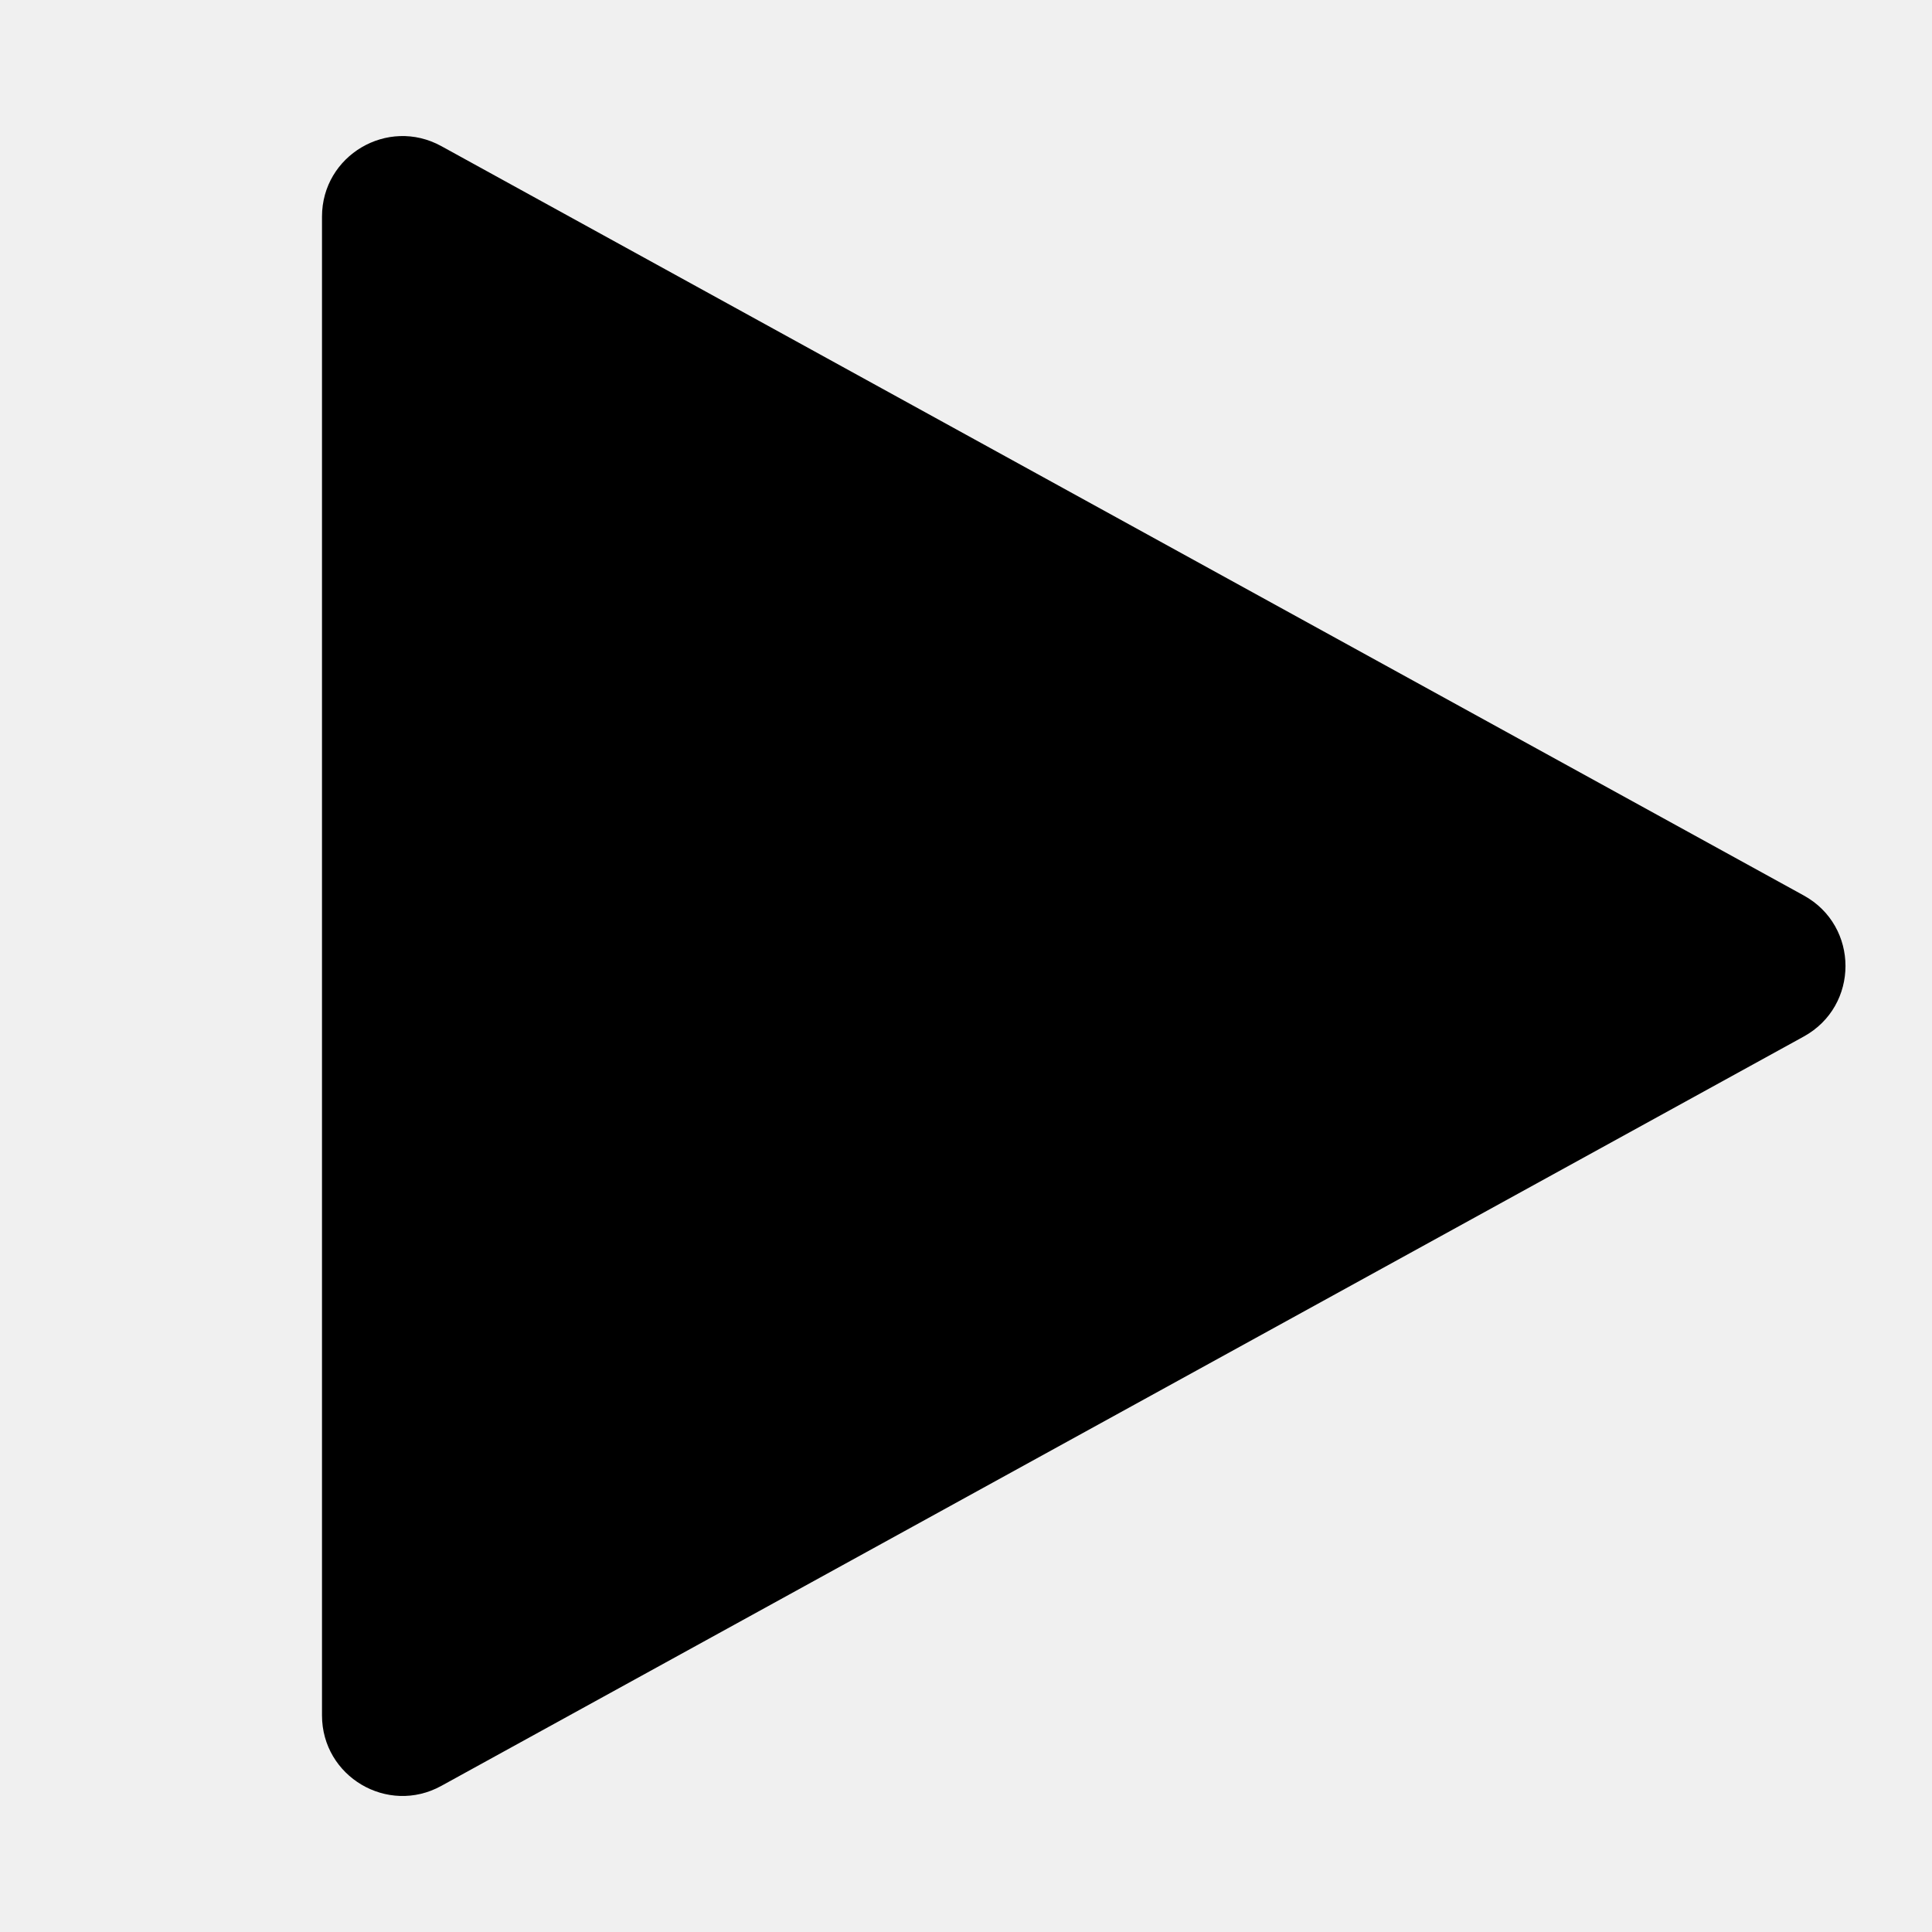
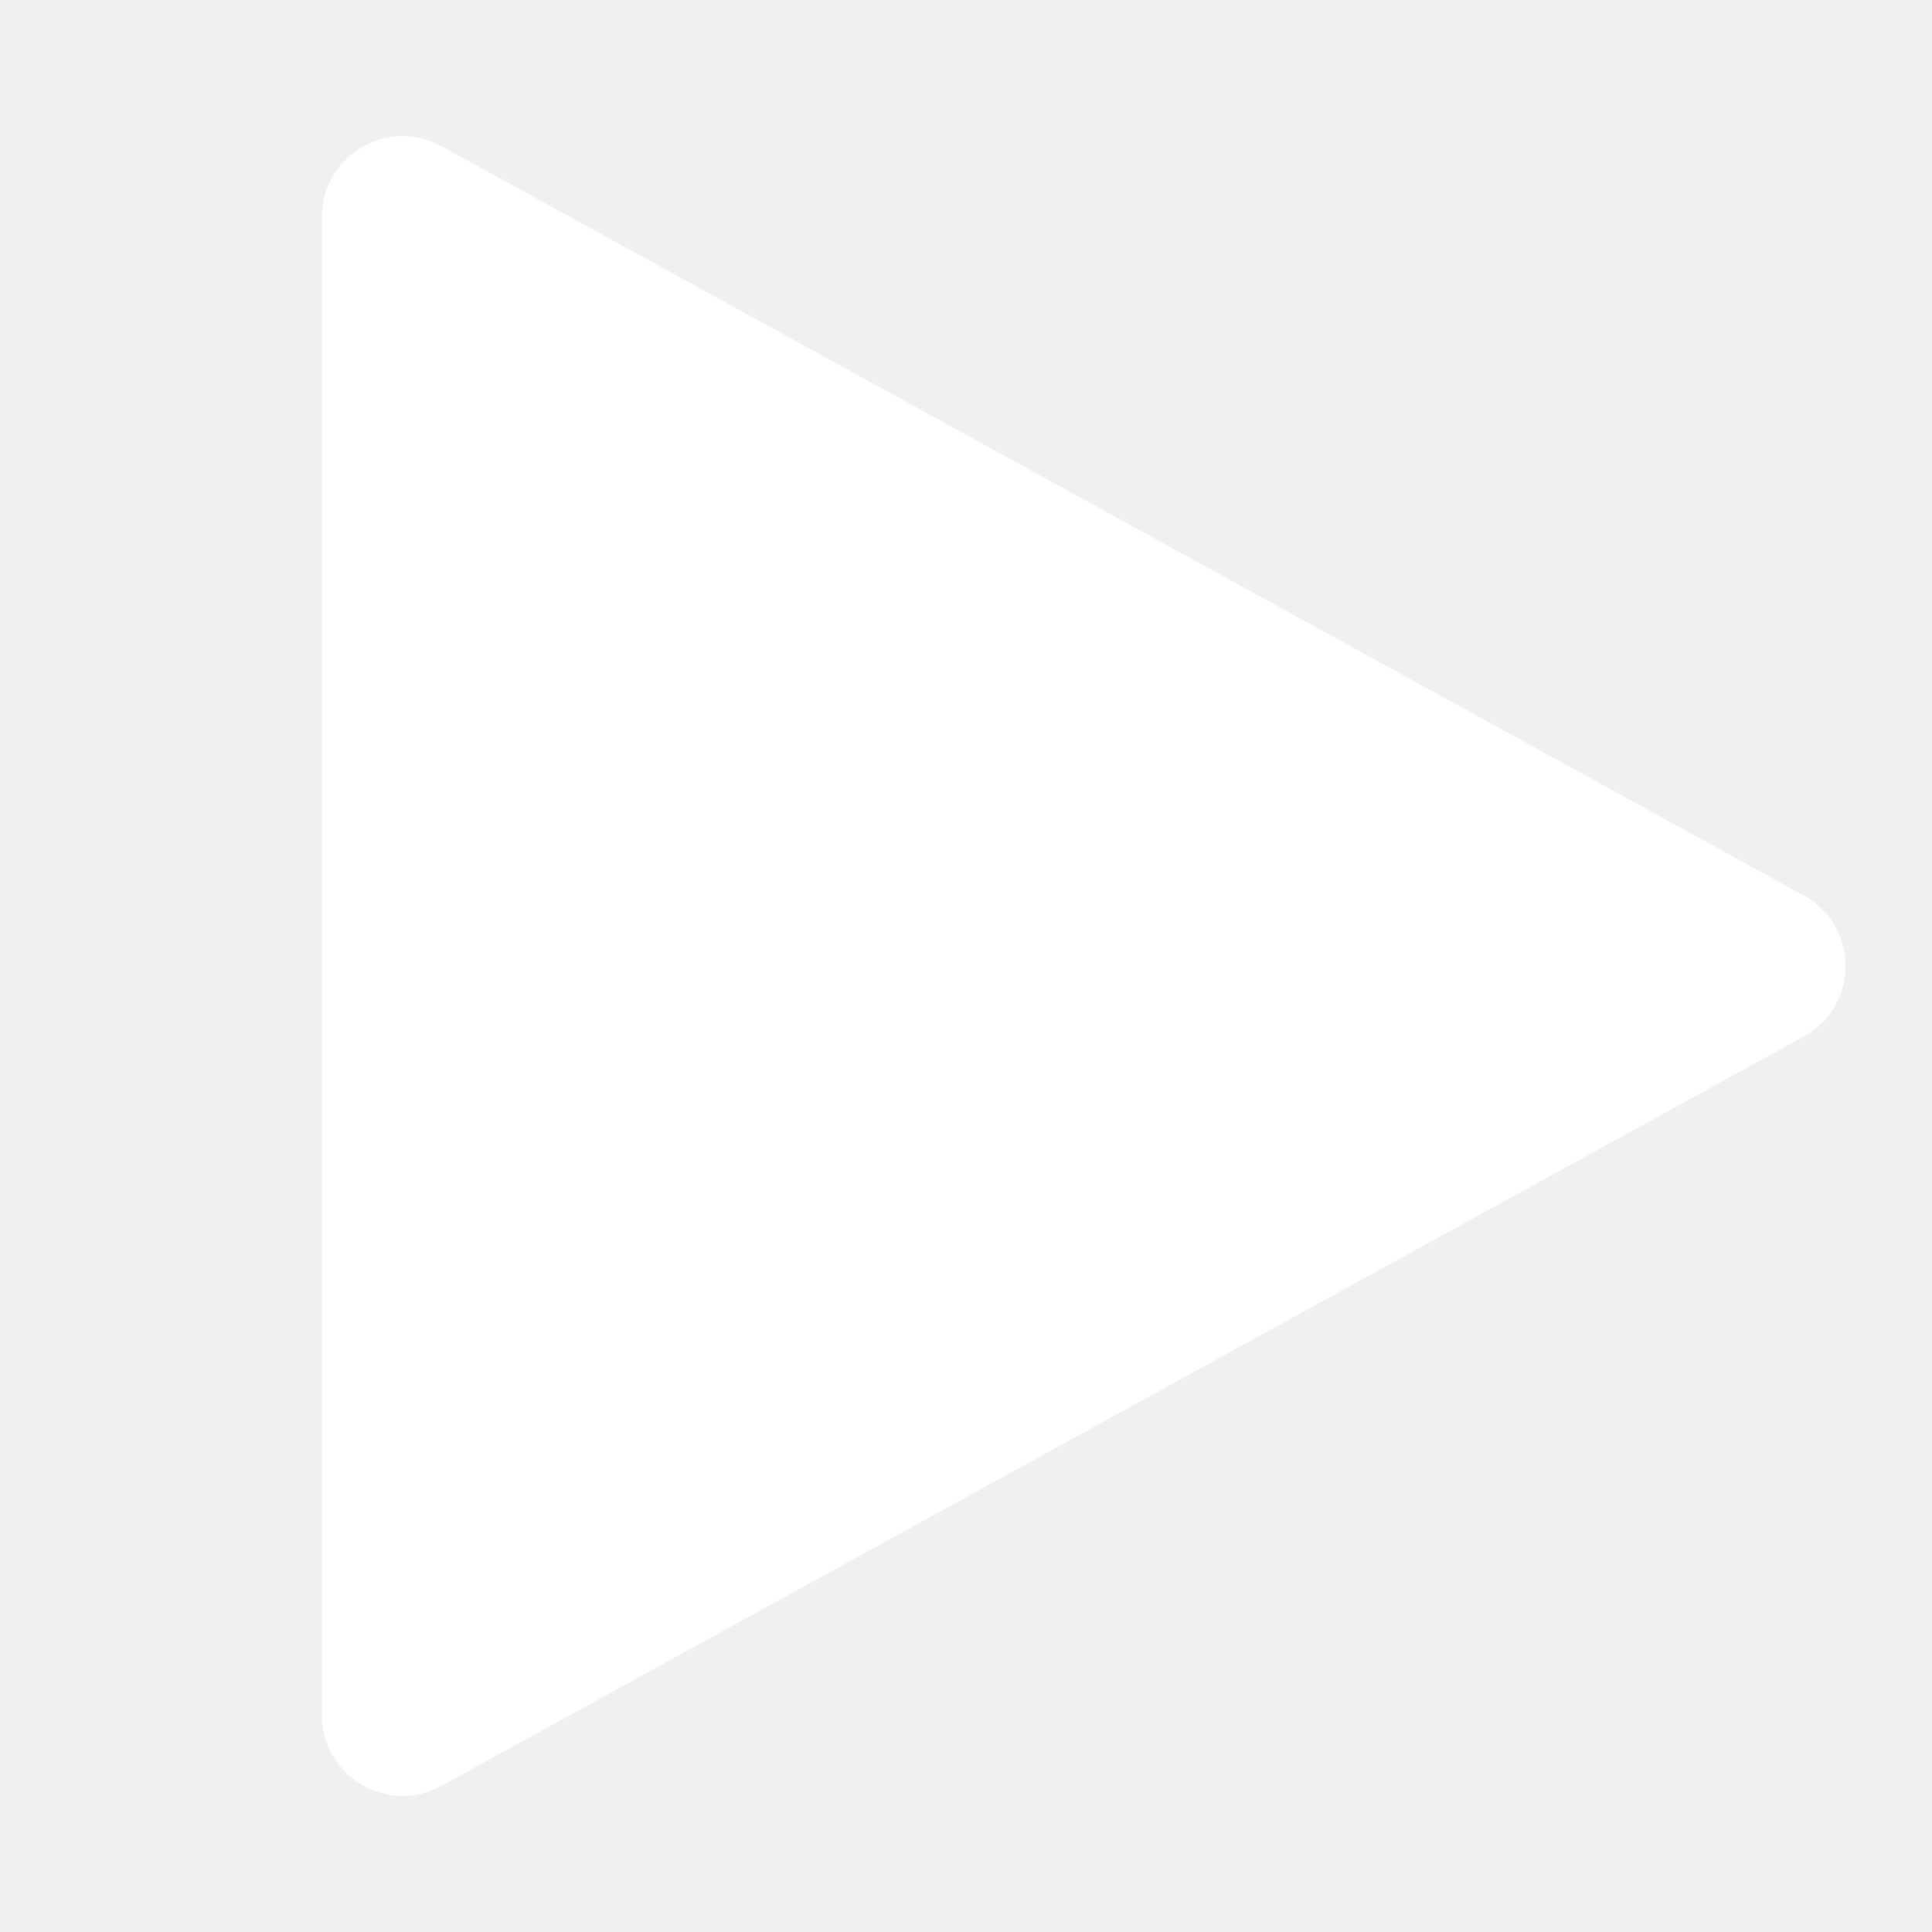
<svg xmlns="http://www.w3.org/2000/svg" width="24" height="24" viewBox="0 0 24 24" fill="none" class="svg-icon-nfplayerPlay">
-   <path d="M4 2.691C4 1.931 4.815 1.449 5.482 1.815L22.407 11.124C23.098 11.504 23.098 12.496 22.407 12.876L5.482 22.185C4.815 22.552 4 22.069 4 21.309V2.691Z" fill="currentColor" />
+   <path d="M4 2.691C4 1.931 4.815 1.449 5.482 1.815L22.407 11.124C23.098 11.504 23.098 12.496 22.407 12.876L5.482 22.185C4.815 22.552 4 22.069 4 21.309V2.691Z" fill="#ffffff" />
</svg>
